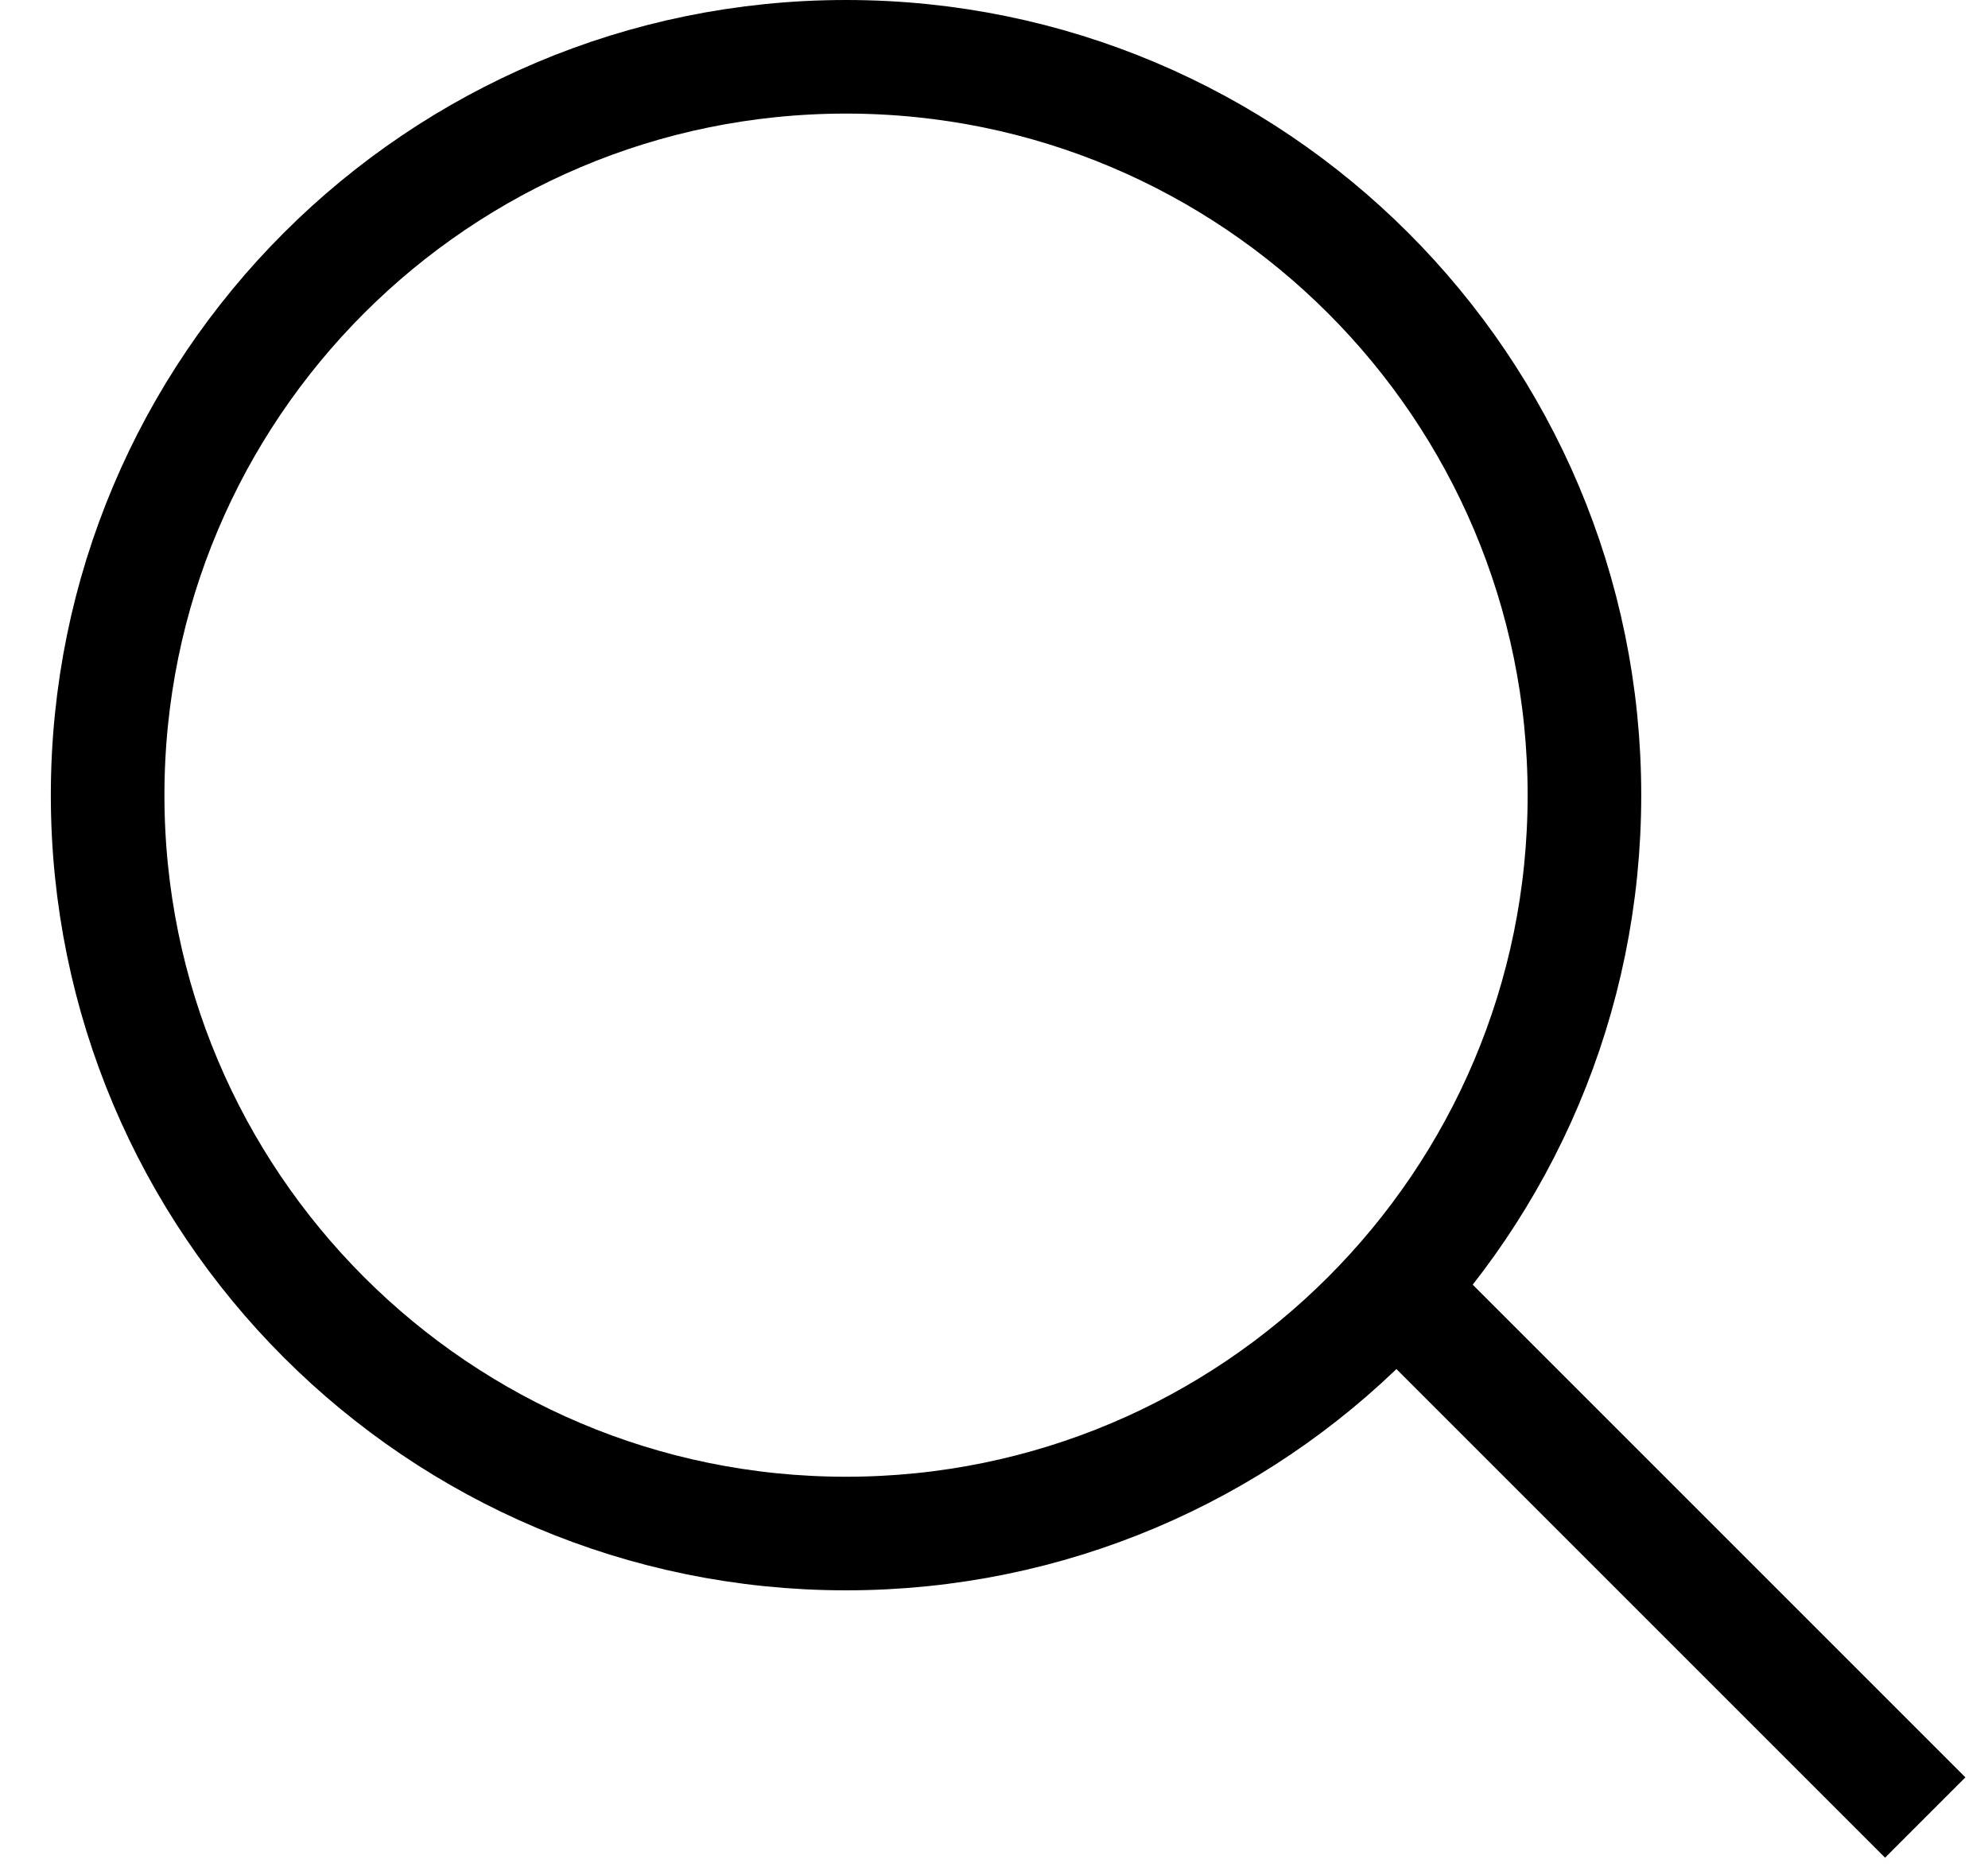
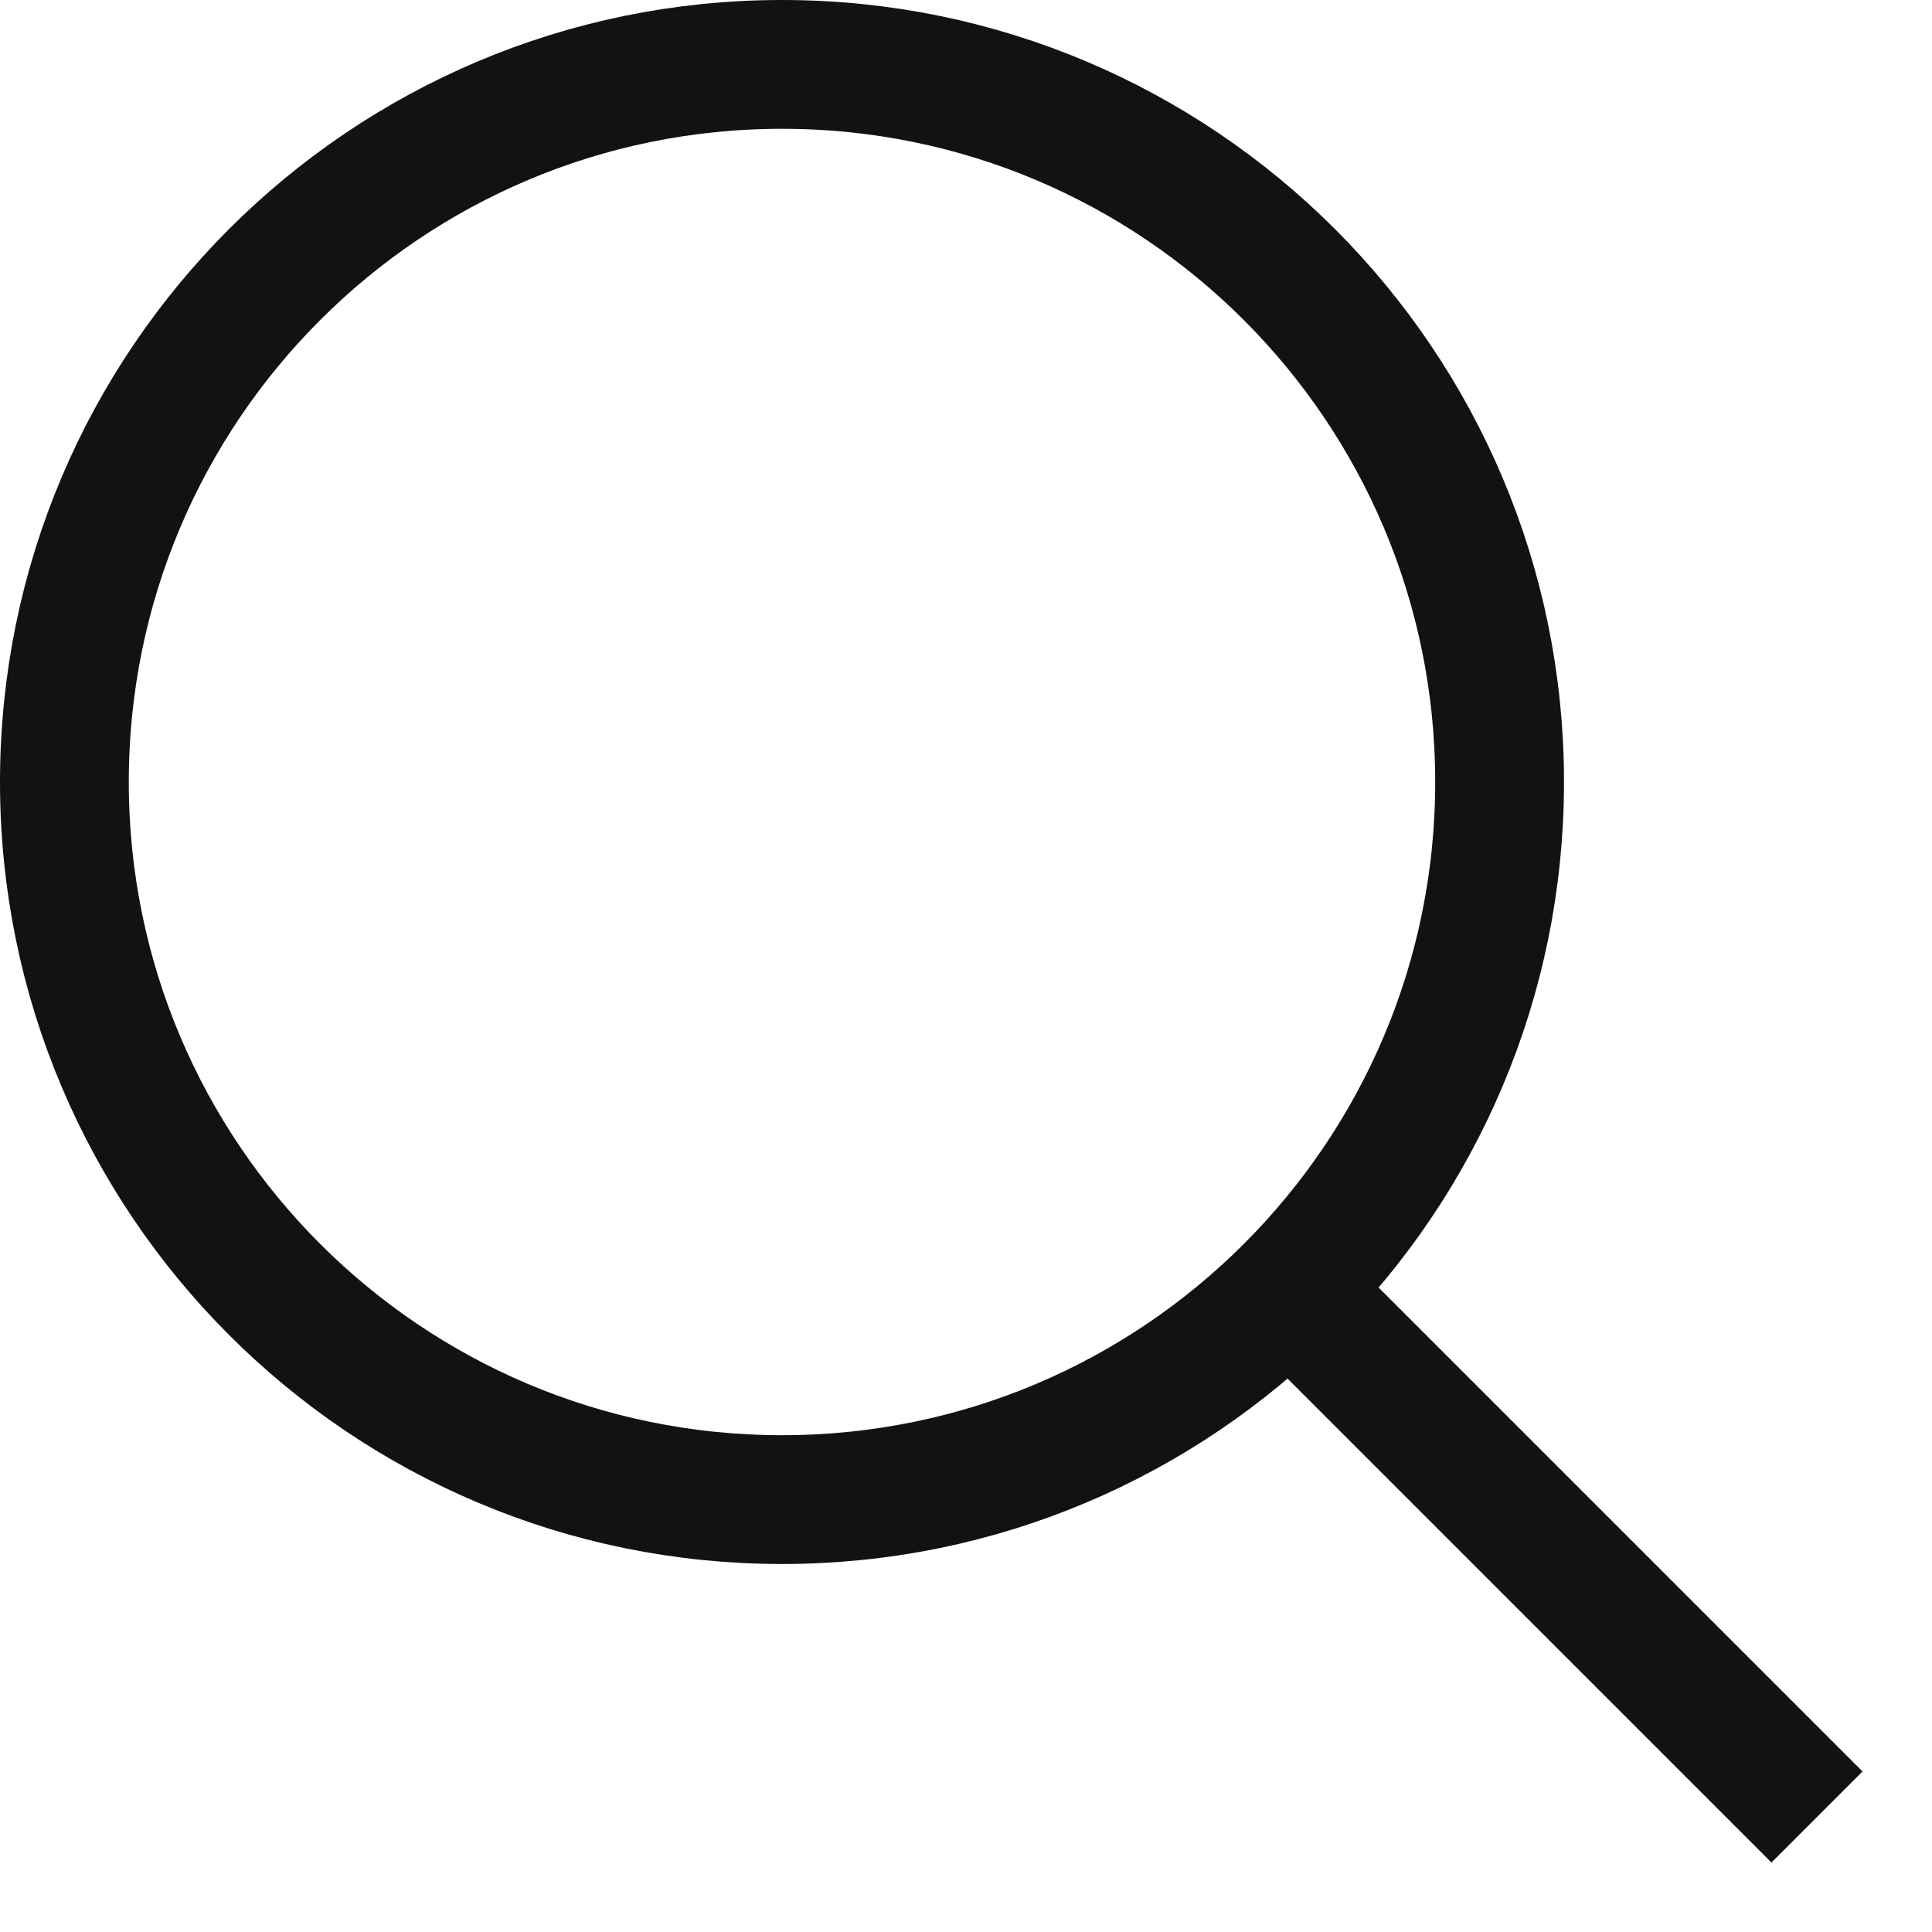
- <svg xmlns="http://www.w3.org/2000/svg" width="35" height="33" viewBox="0 0 35 33" fill="none">
-   <g id="Group 10294">
-     <circle id="Ellipse 180" cx="14.895" cy="14" r="13" stroke="currentColor" stroke-width="2" />
-     <path id="Vector 3" d="M33.895 32L24.895 23" stroke="currentColor" stroke-width="2" />
-   </g>
+ <svg xmlns="http://www.w3.org/2000/svg" width="21" height="21" viewBox="0 0 21 21" fill="none">
+   <rect x="0.7" y="0.7" width="15.6" height="15.6" rx="7.8" stroke="#121212" stroke-width="1.4" />
+   <path d="M14.25 14.25L19.75 19.75" stroke="#121212" stroke-width="1.4" stroke-linejoin="round" />
</svg>
